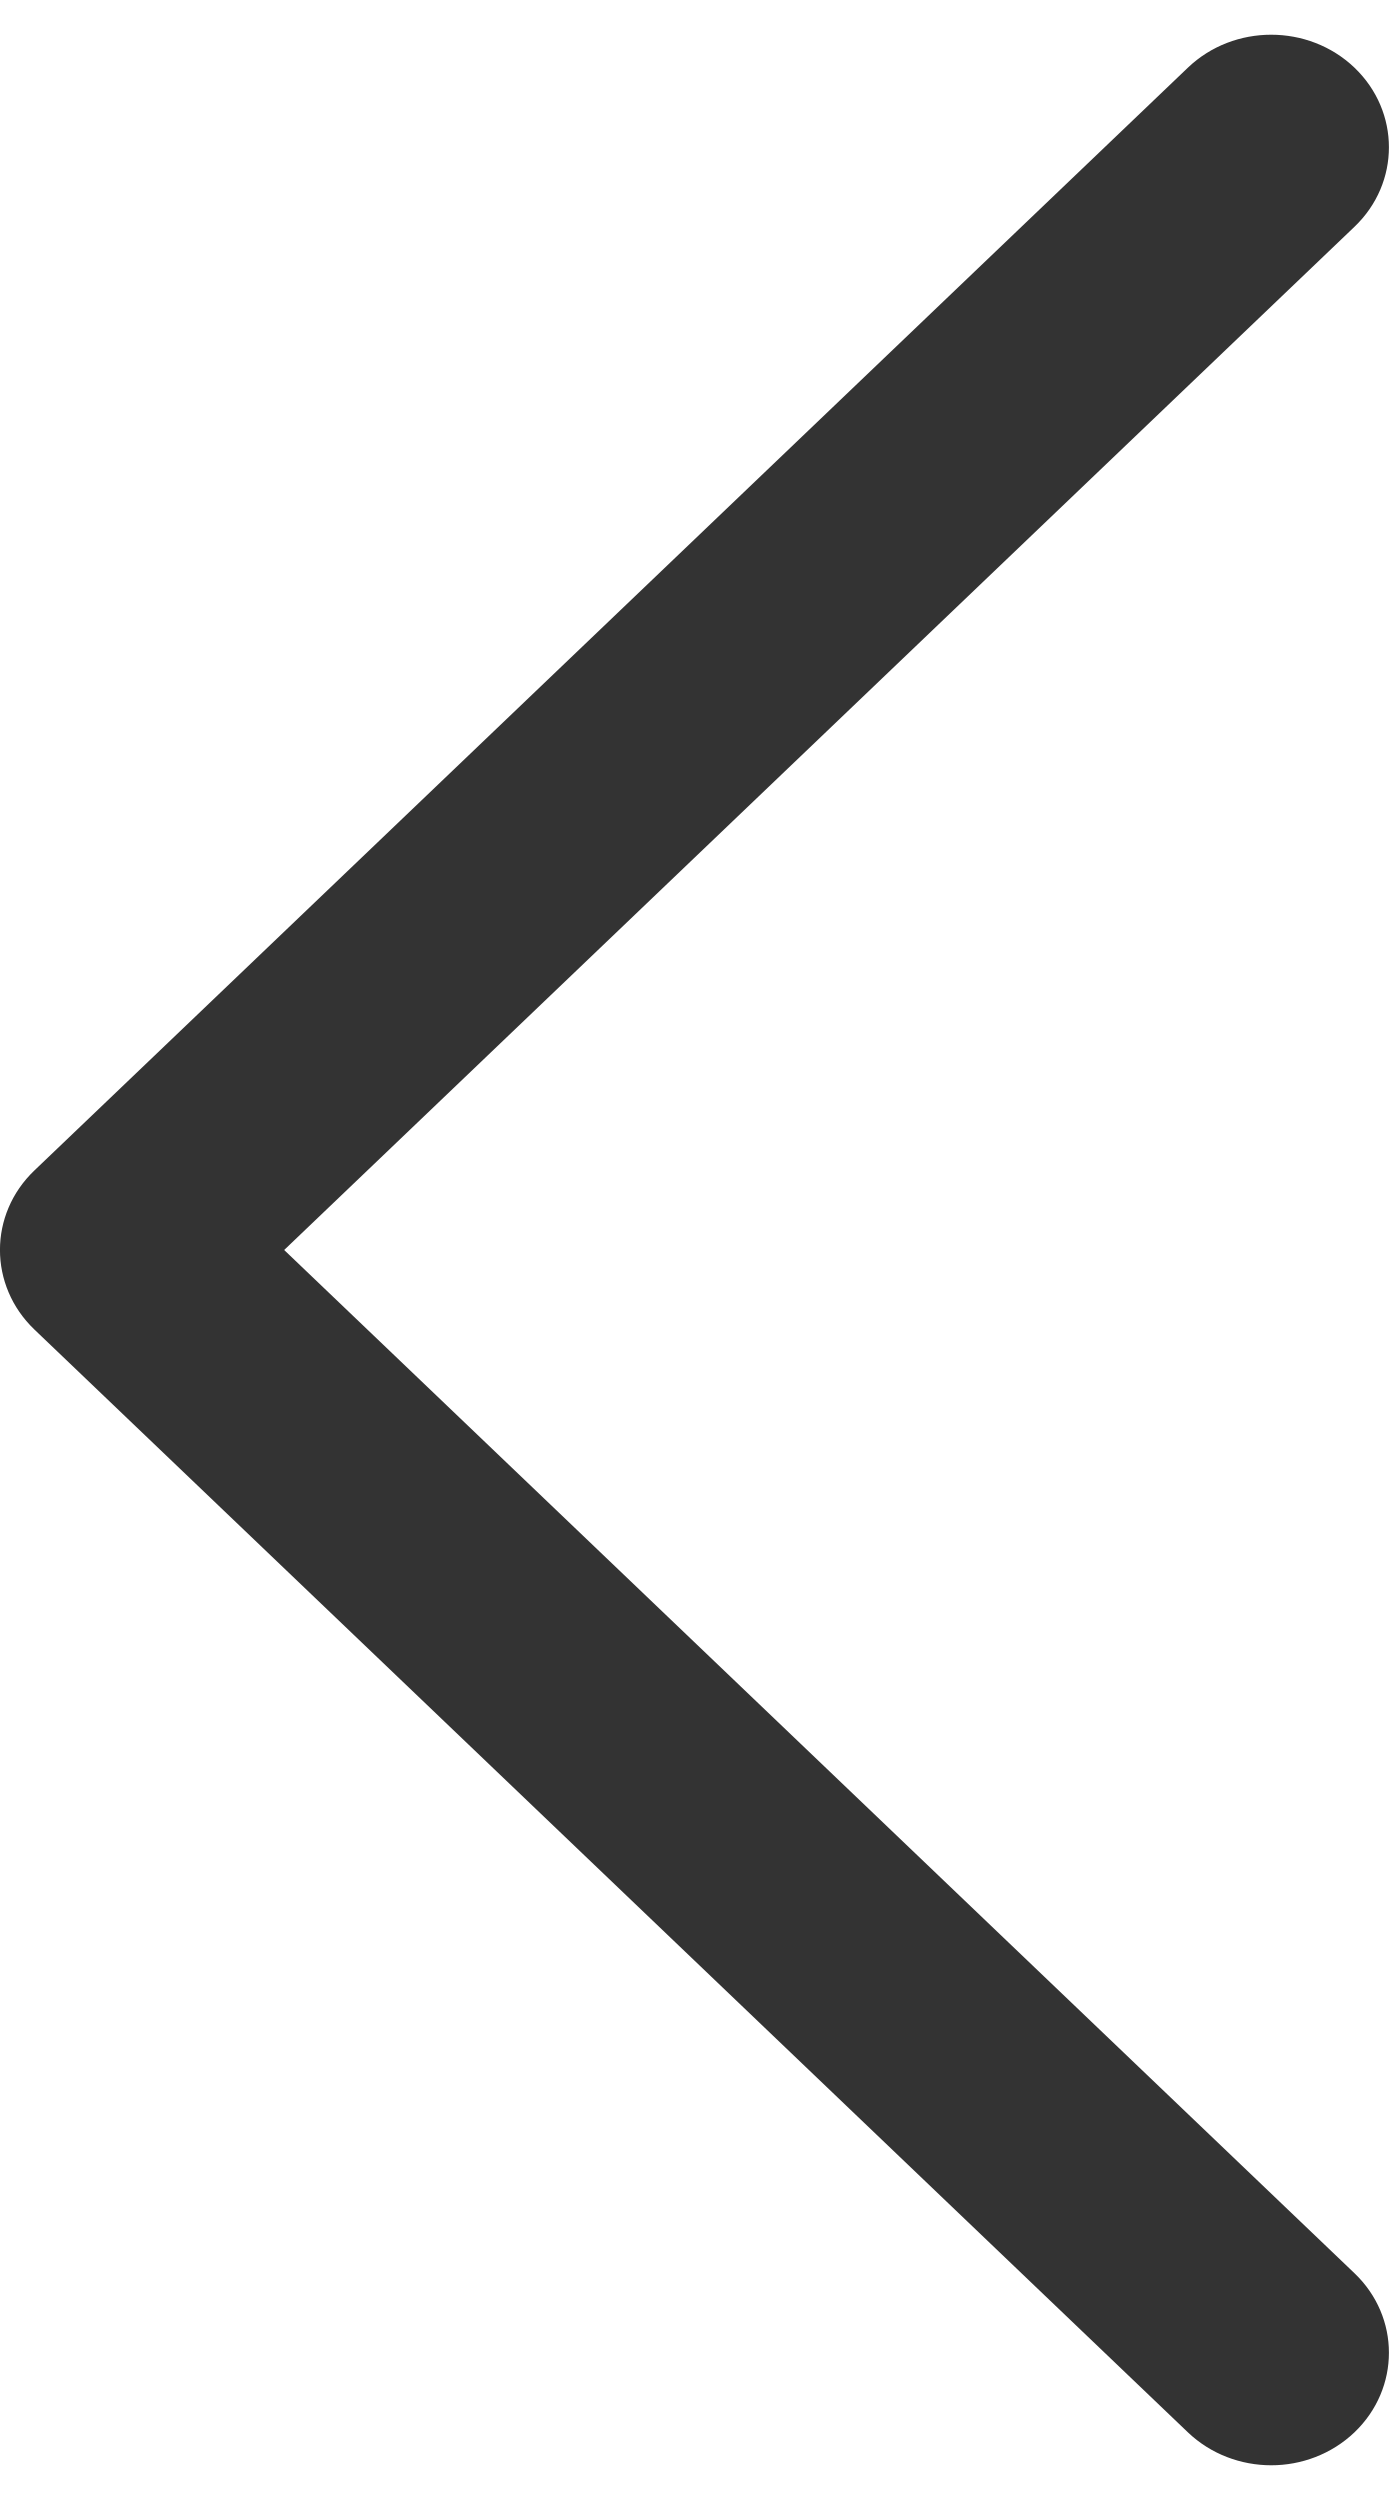
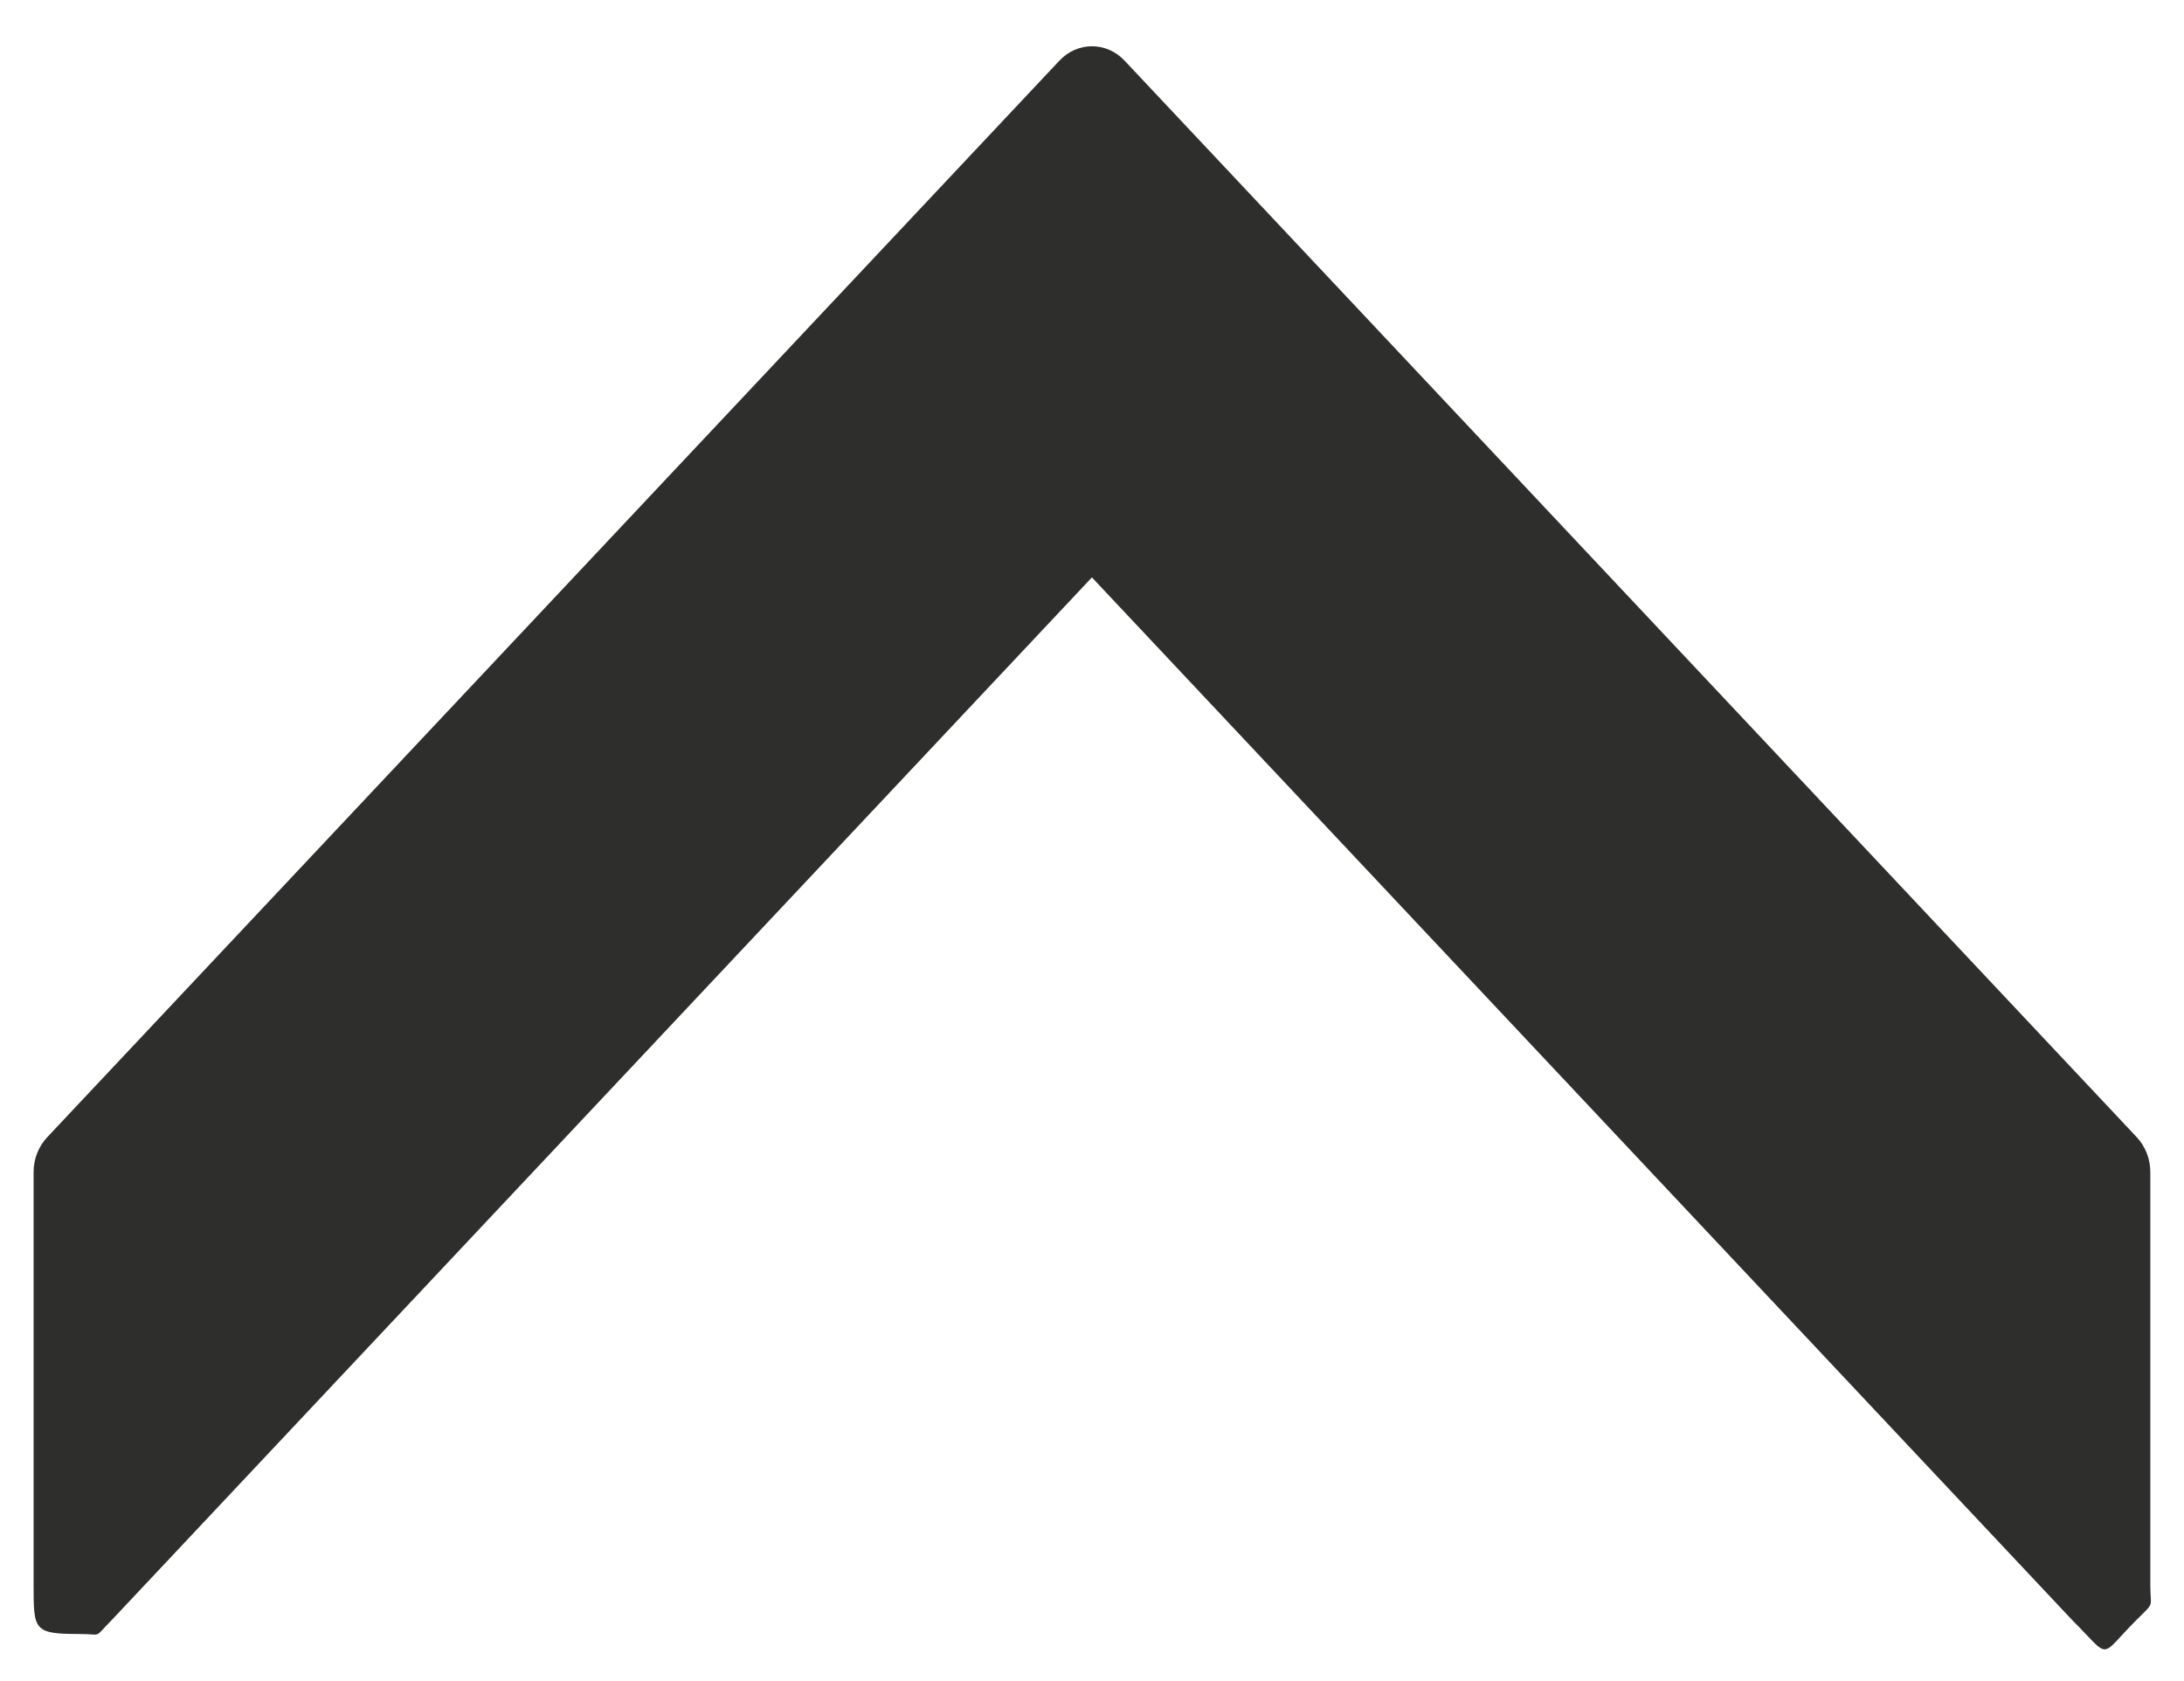
- <svg xmlns="http://www.w3.org/2000/svg" width="10" height="18" viewBox="0 0 10 18" fill="none">
-   <path d="M0.248 8.427L8.553 0.487C8.884 0.171 9.421 0.171 9.752 0.487C10.083 0.804 10.083 1.317 9.752 1.633L2.046 9L9.752 16.367C10.083 16.683 10.083 17.196 9.752 17.513C9.586 17.671 9.369 17.75 9.153 17.75C8.936 17.75 8.719 17.671 8.553 17.513L0.248 9.573C-0.083 9.256 -0.083 8.743 0.248 8.427Z" fill="#333333" />
+ <svg xmlns="http://www.w3.org/2000/svg" width="26" height="20" viewBox="0 0 26 20" fill="none">
+   <path d="M13.387 0.721C13.173 0.494 12.827 0.494 12.613 0.721L0.561 13.538C0.458 13.648 0.4 13.796 0.4 13.951L0.4 18.866C0.4 19.406 0.4 19.45 0.947 19.45C1.233 19.45 1.102 19.512 1.336 19.278L12.999 6.873L24.663 19.278C25.144 19.759 24.975 19.742 25.438 19.279C25.658 19.059 25.599 19.147 25.599 18.866C25.599 18.585 25.599 13.951 25.599 13.951C25.599 13.796 25.541 13.648 25.439 13.538L13.387 0.721Z" fill="#2E2E2C" />
</svg>
